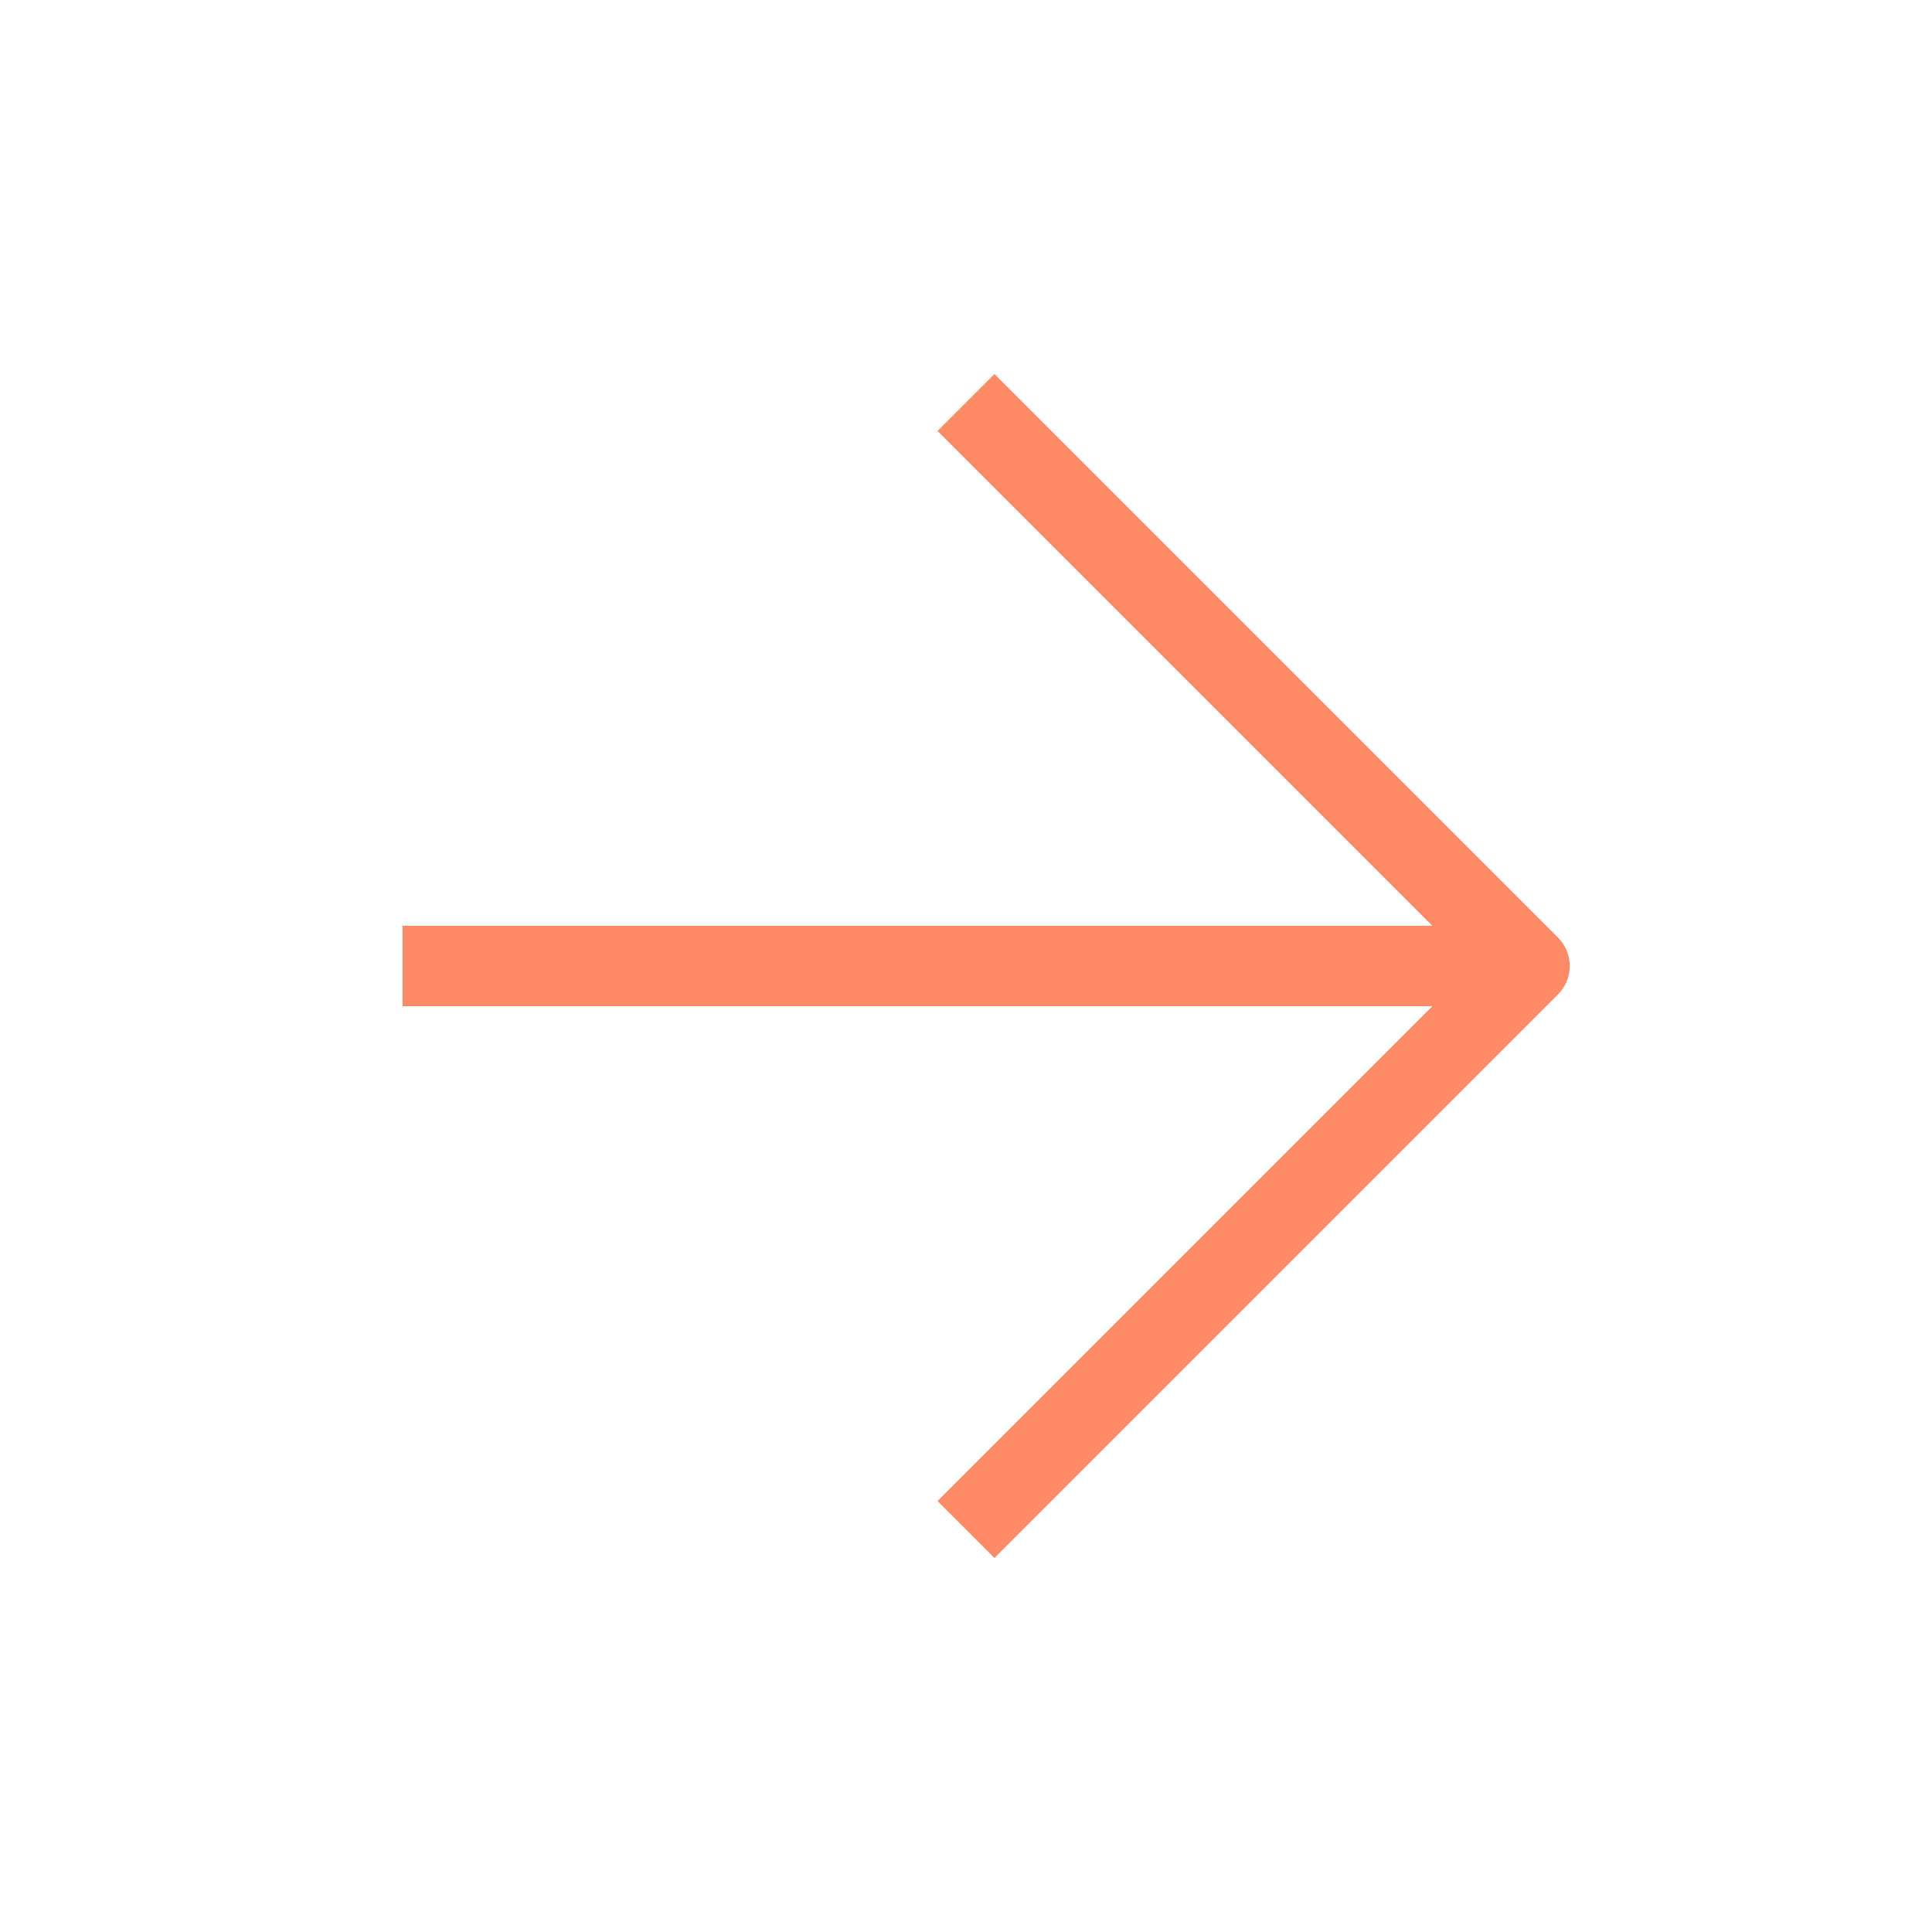
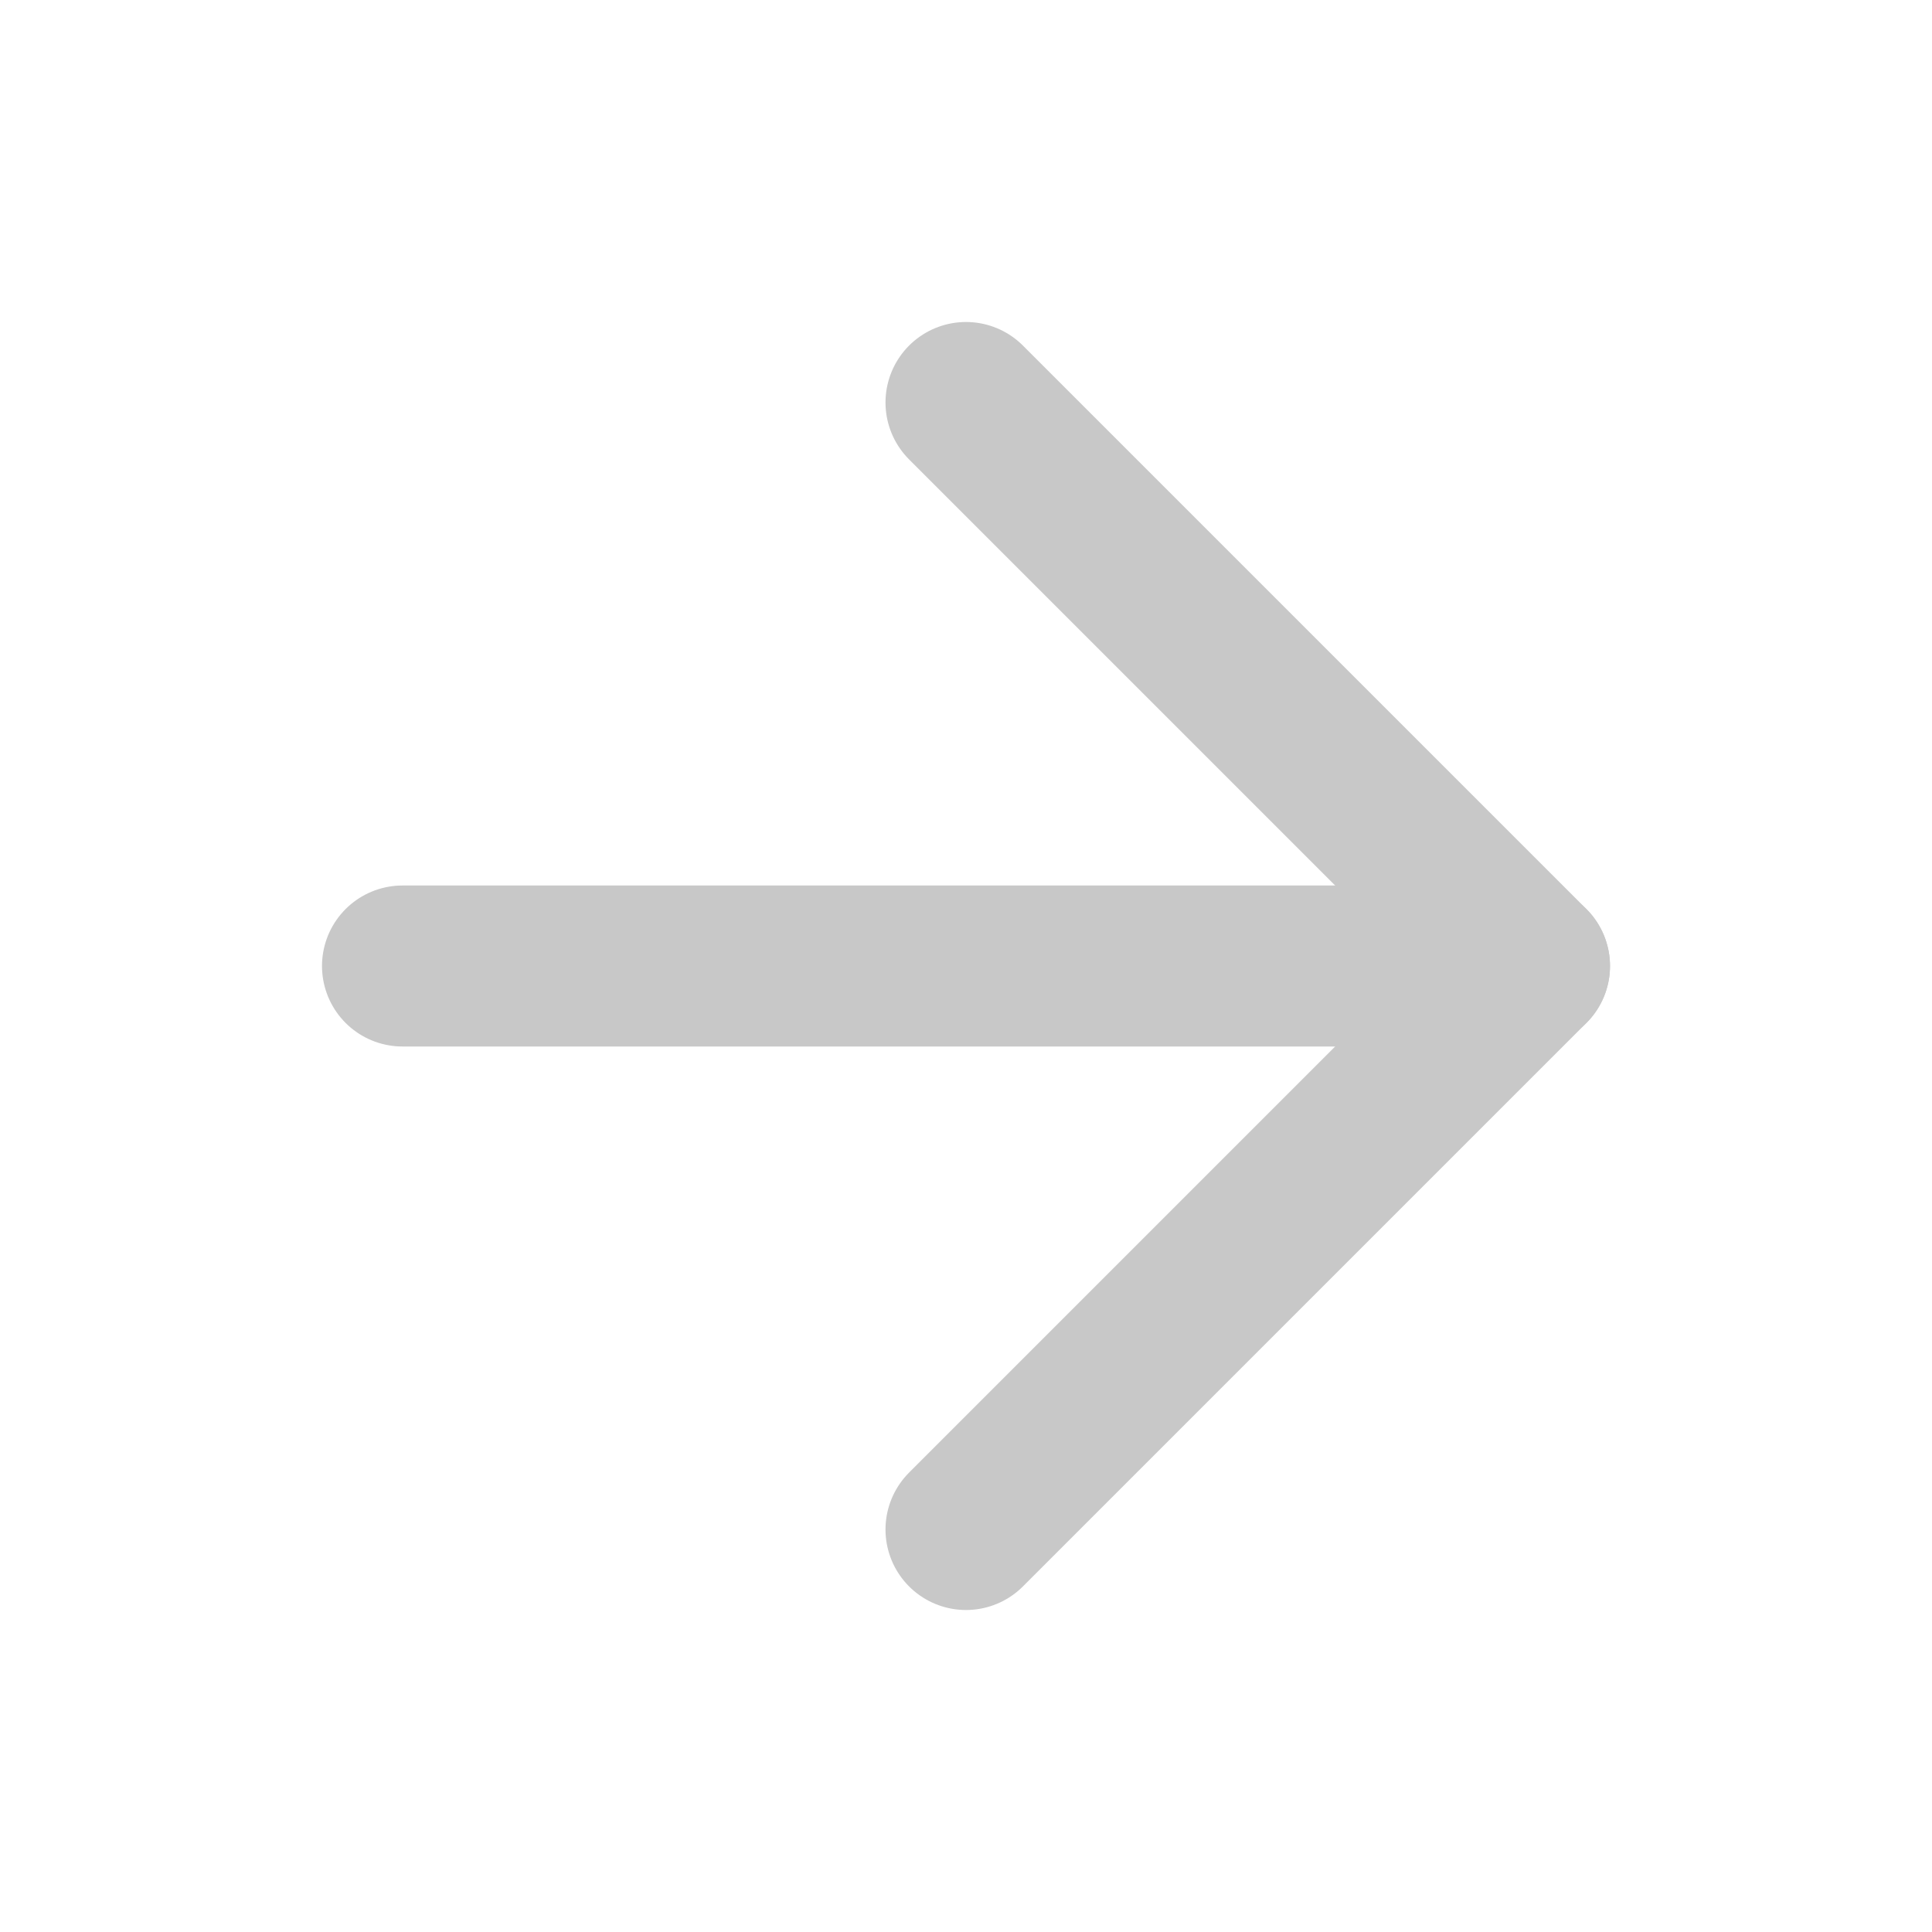
<svg xmlns="http://www.w3.org/2000/svg" width="24" height="24" viewBox="0 0 24 24" fill="none">
-   <path d="M5 12H19" stroke="#FF8B66" strokeWidth="2" strokeLinecap="round" stroke-linejoin="round" />
-   <path d="M12 5L19 12L12 19" stroke="#FF8B66" strokeWidth="2" strokeLinecap="round" stroke-linejoin="round" />
+   <path d="M5 12H19" stroke="#C8C8C8" stroke-width="2" stroke-linecap="round" stroke-linejoin="round" />
+   <path d="M12 5L19 12L12 19" stroke="#C8C8C8" stroke-width="2" stroke-linecap="round" stroke-linejoin="round" />
</svg>
